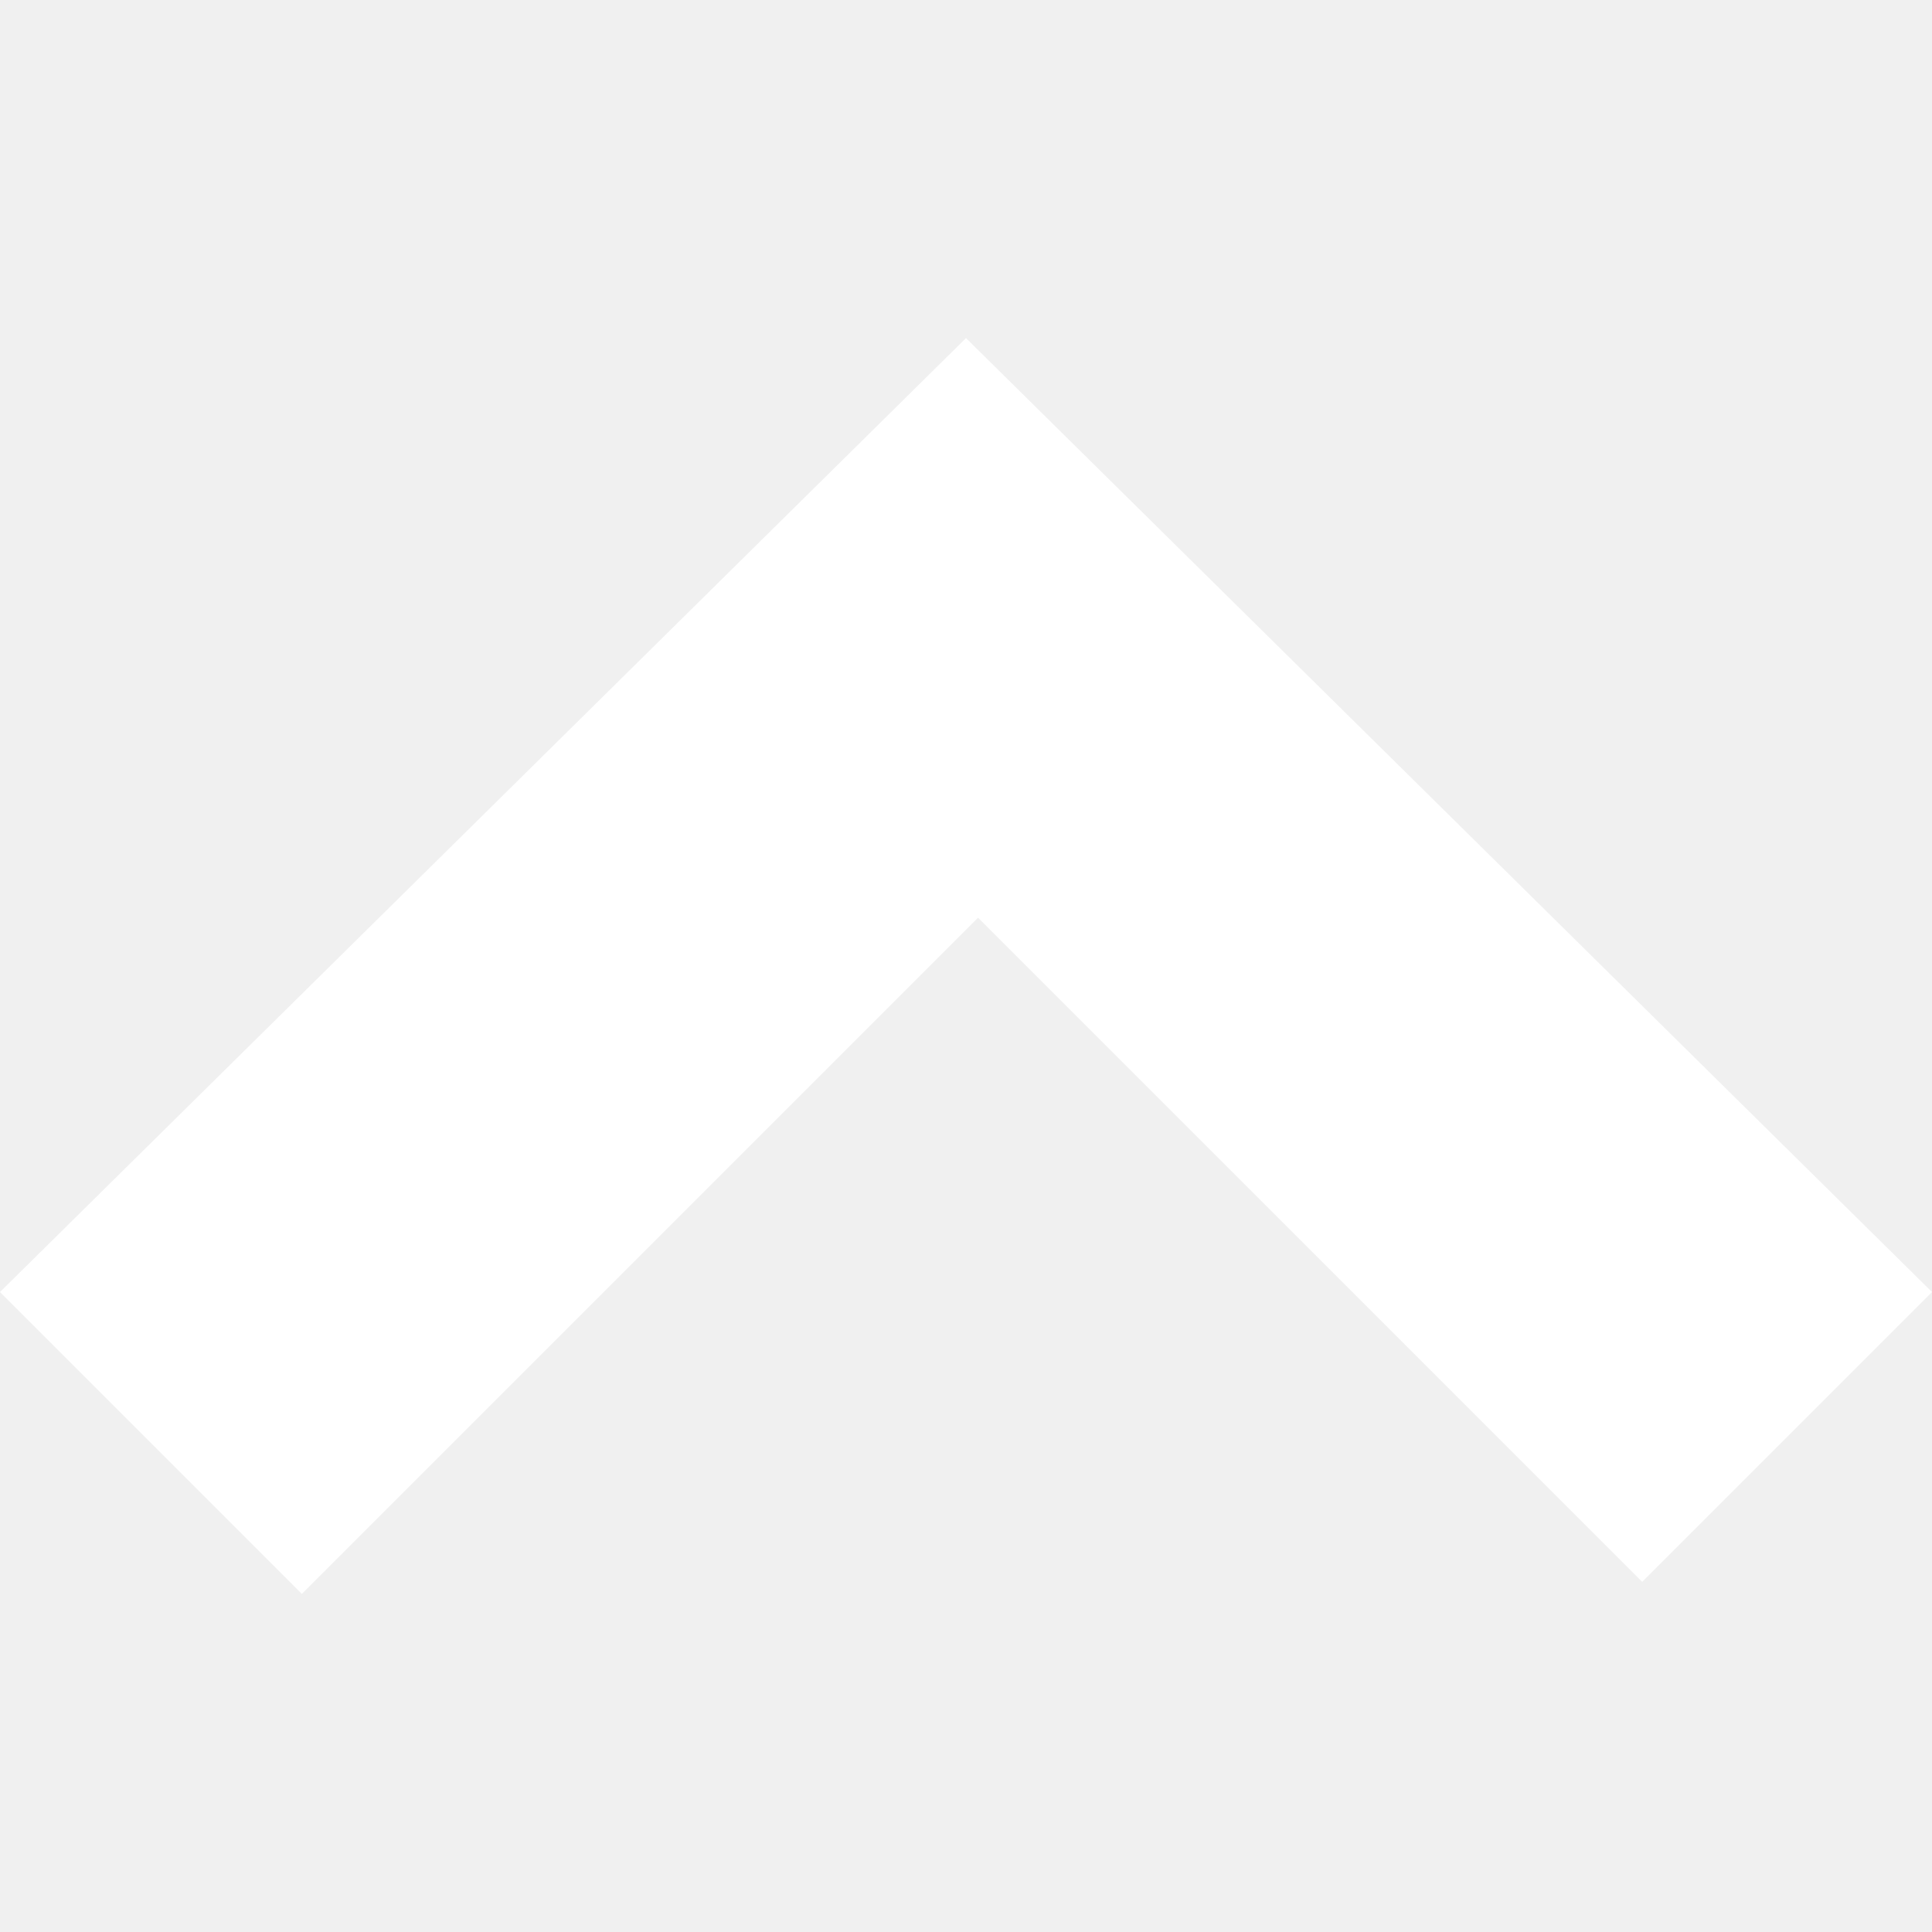
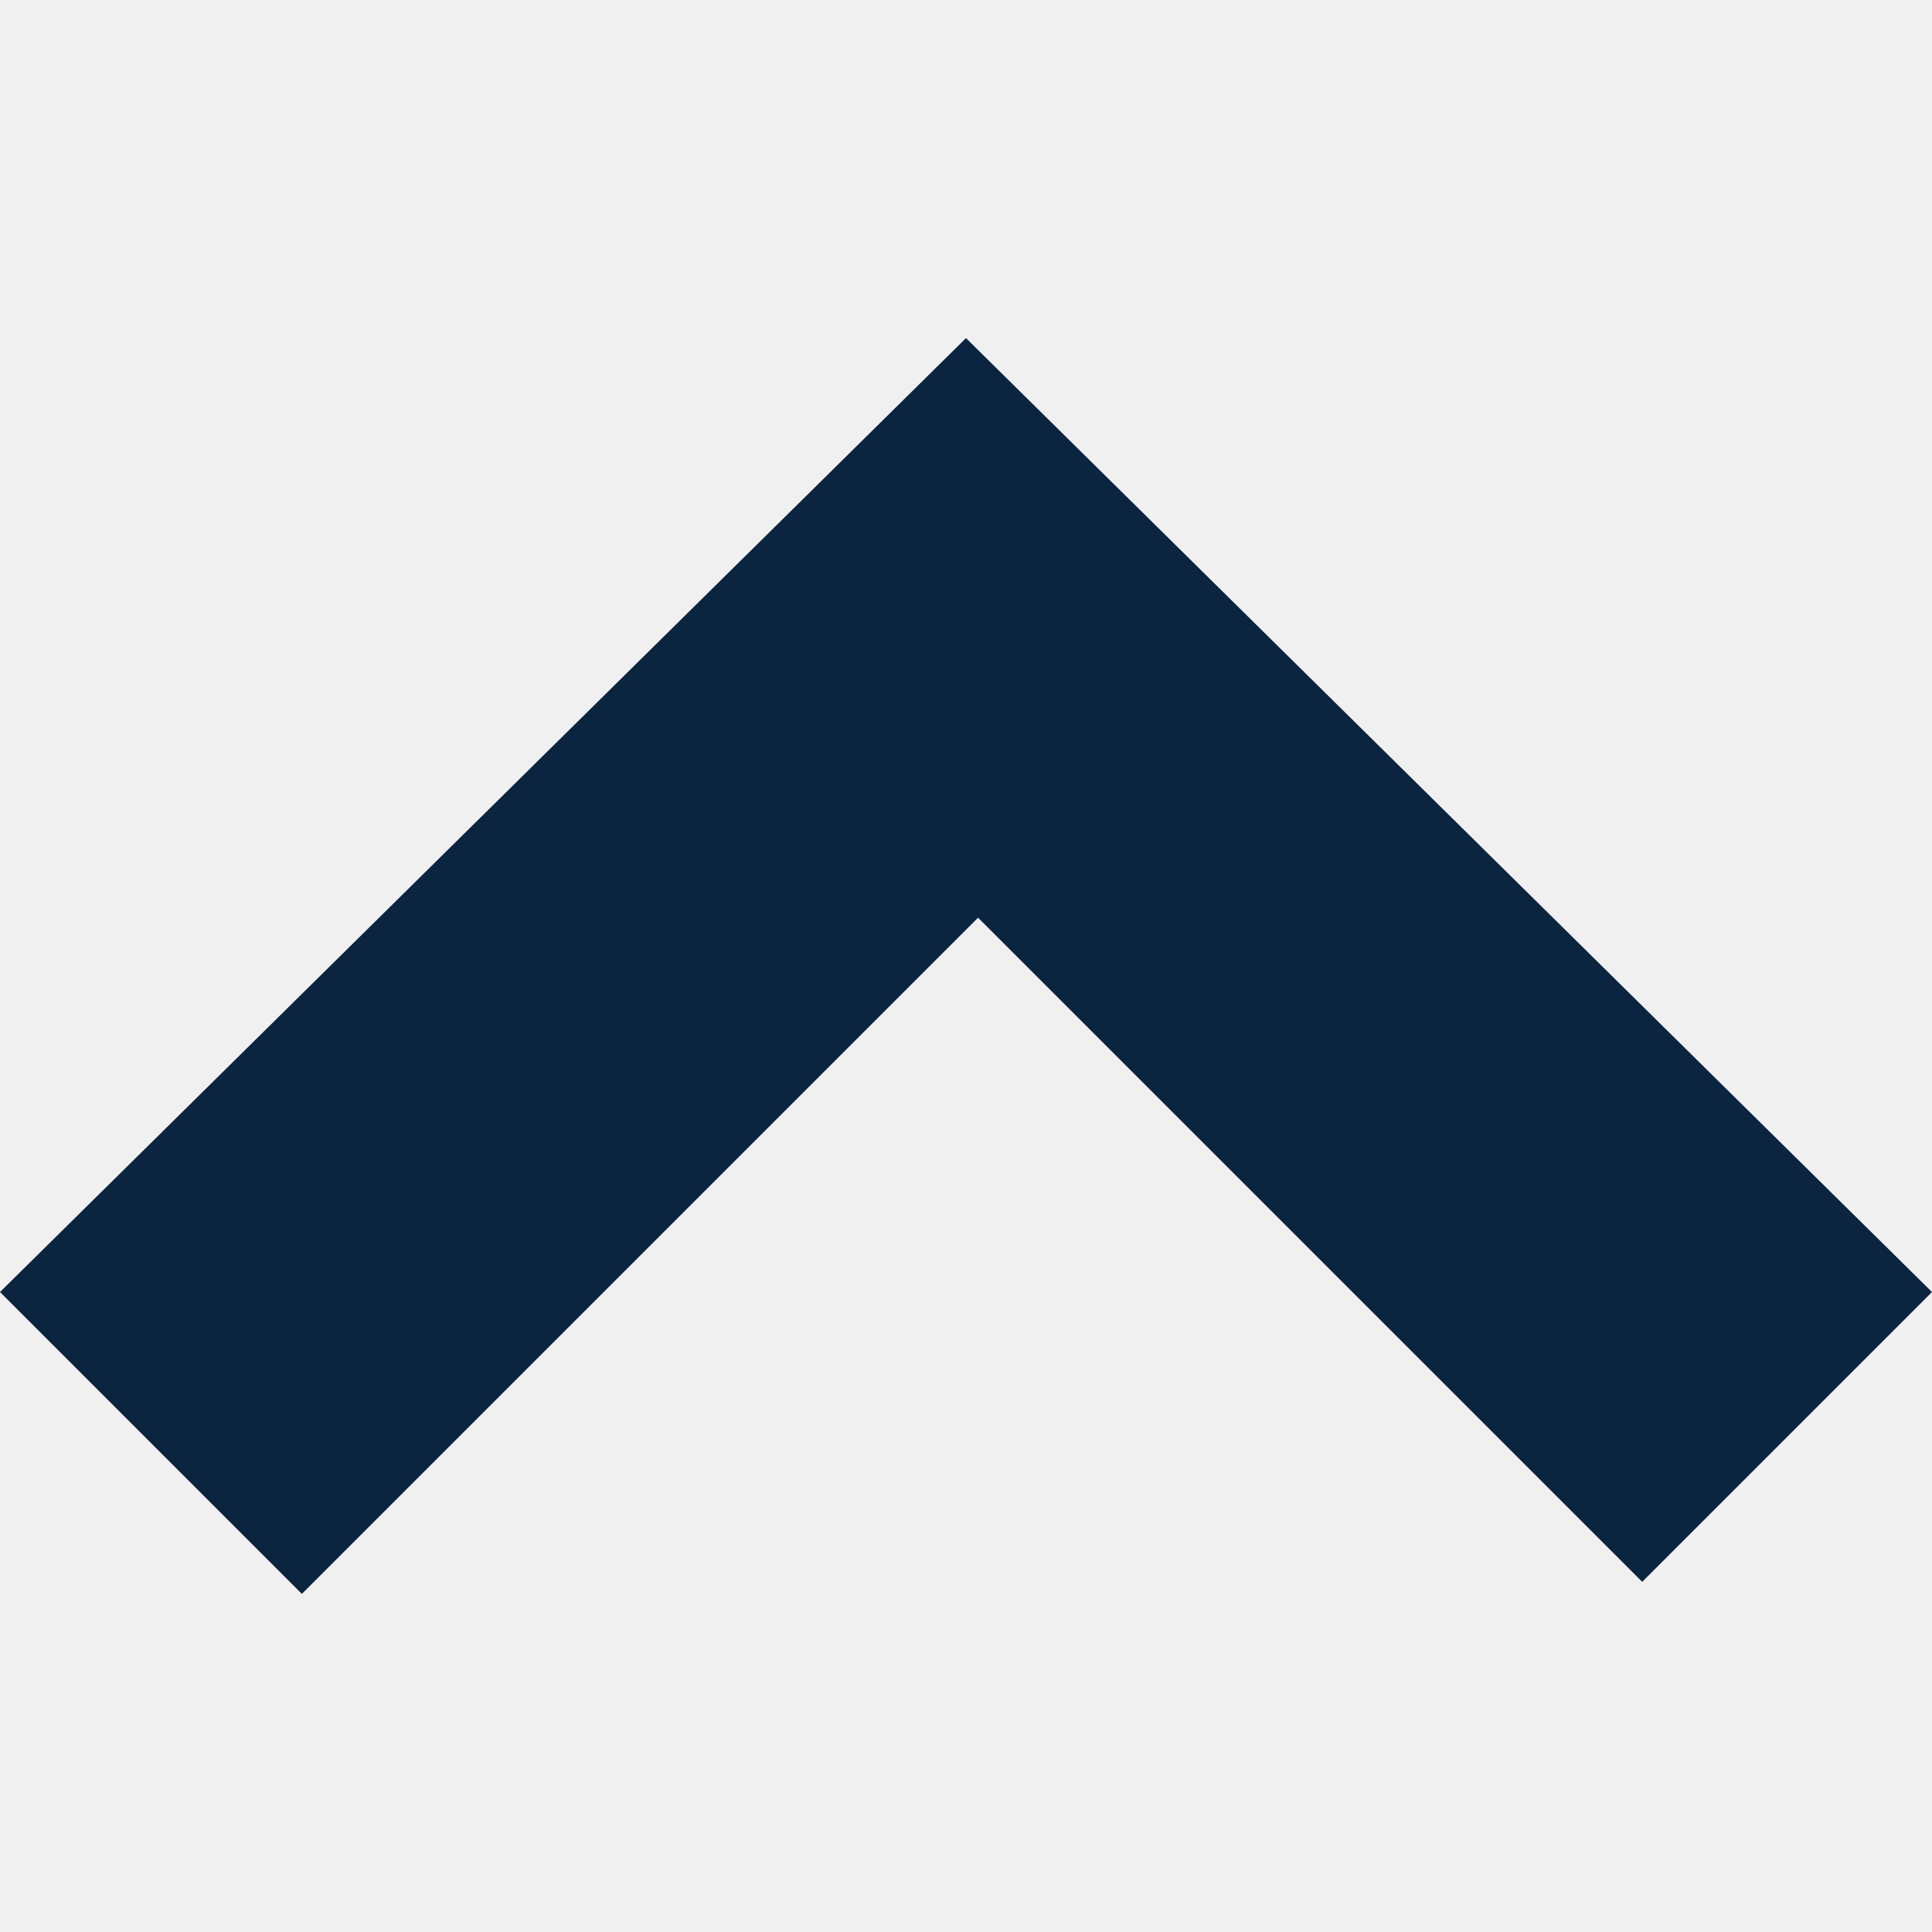
<svg xmlns="http://www.w3.org/2000/svg" version="1.1" id="Layer_1" x="0px" y="0px" width="16px" height="16px" viewBox="0 0 16 16" enable-background="new 0 0 16 16" xml:space="preserve">
-   <polygon fill="#FFFFFF" points="8,2.8 16,10.7 13.6,13.1 8.1,7.6 2.5,13.2 0,10.7 " />
+   <polygon fill="#0B2440" points="8,2.8 16,10.7 13.6,13.1 8.1,7.6 2.5,13.2 0,10.7 " />
</svg>
